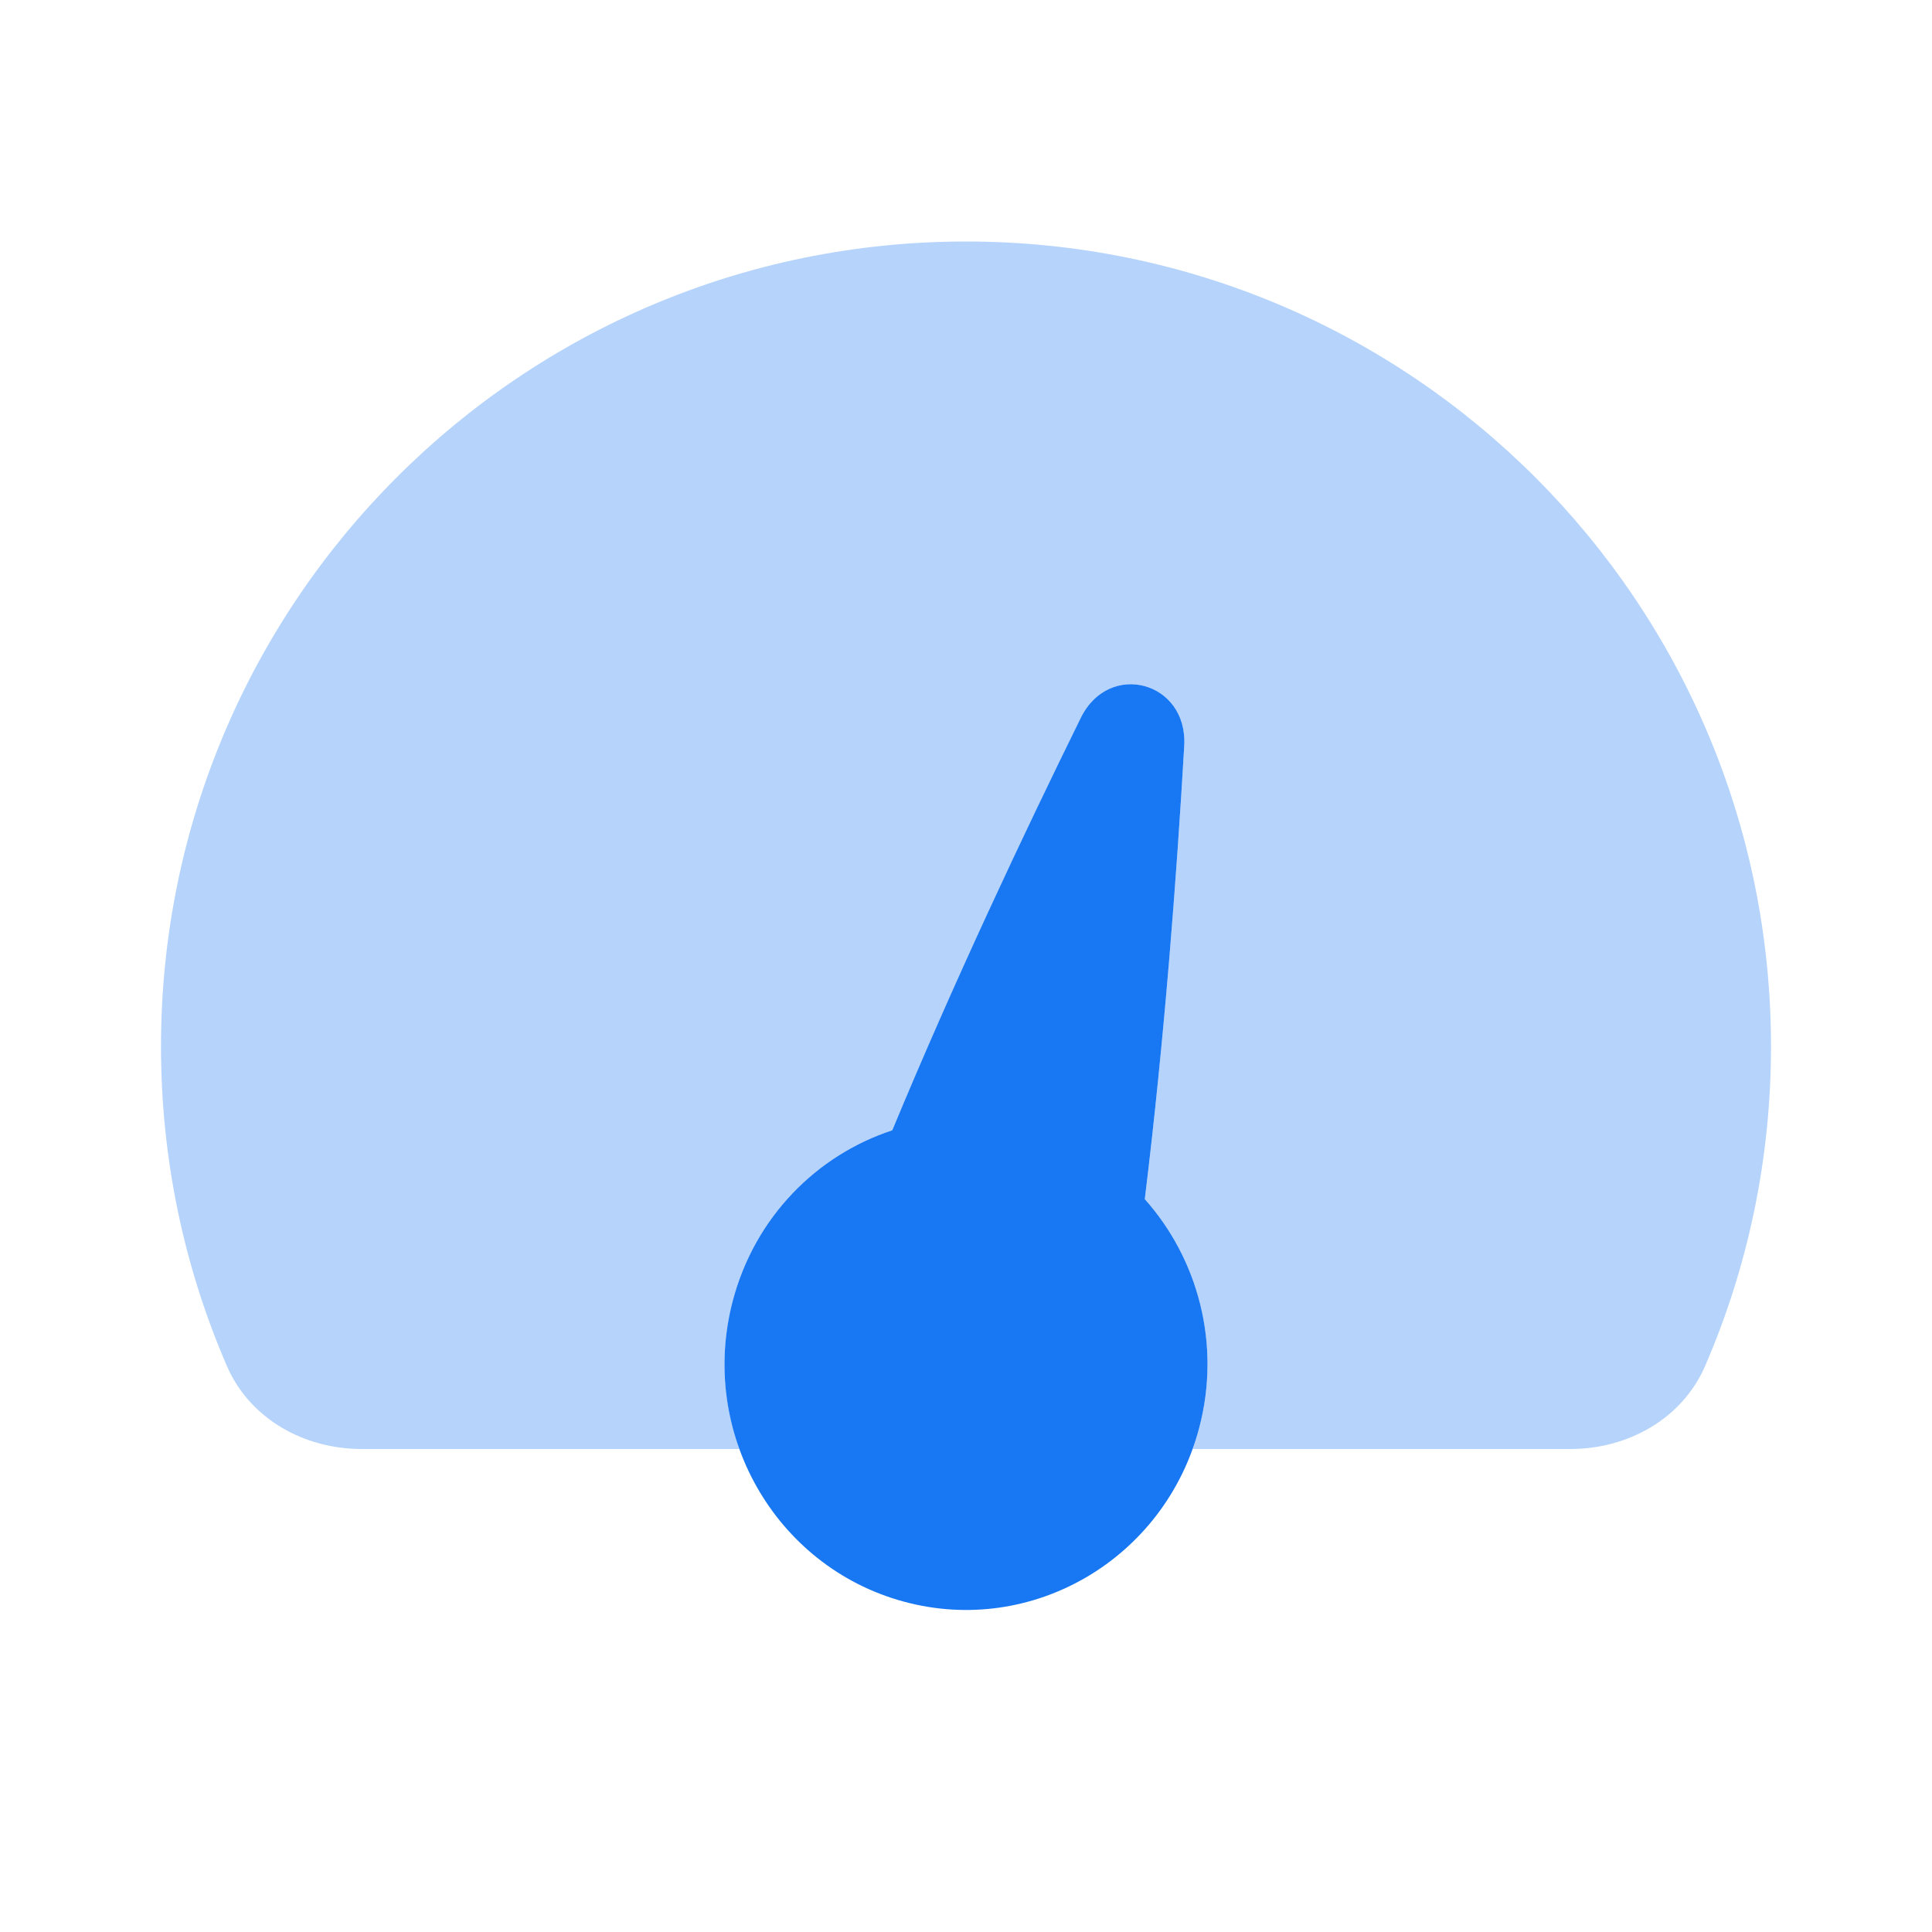
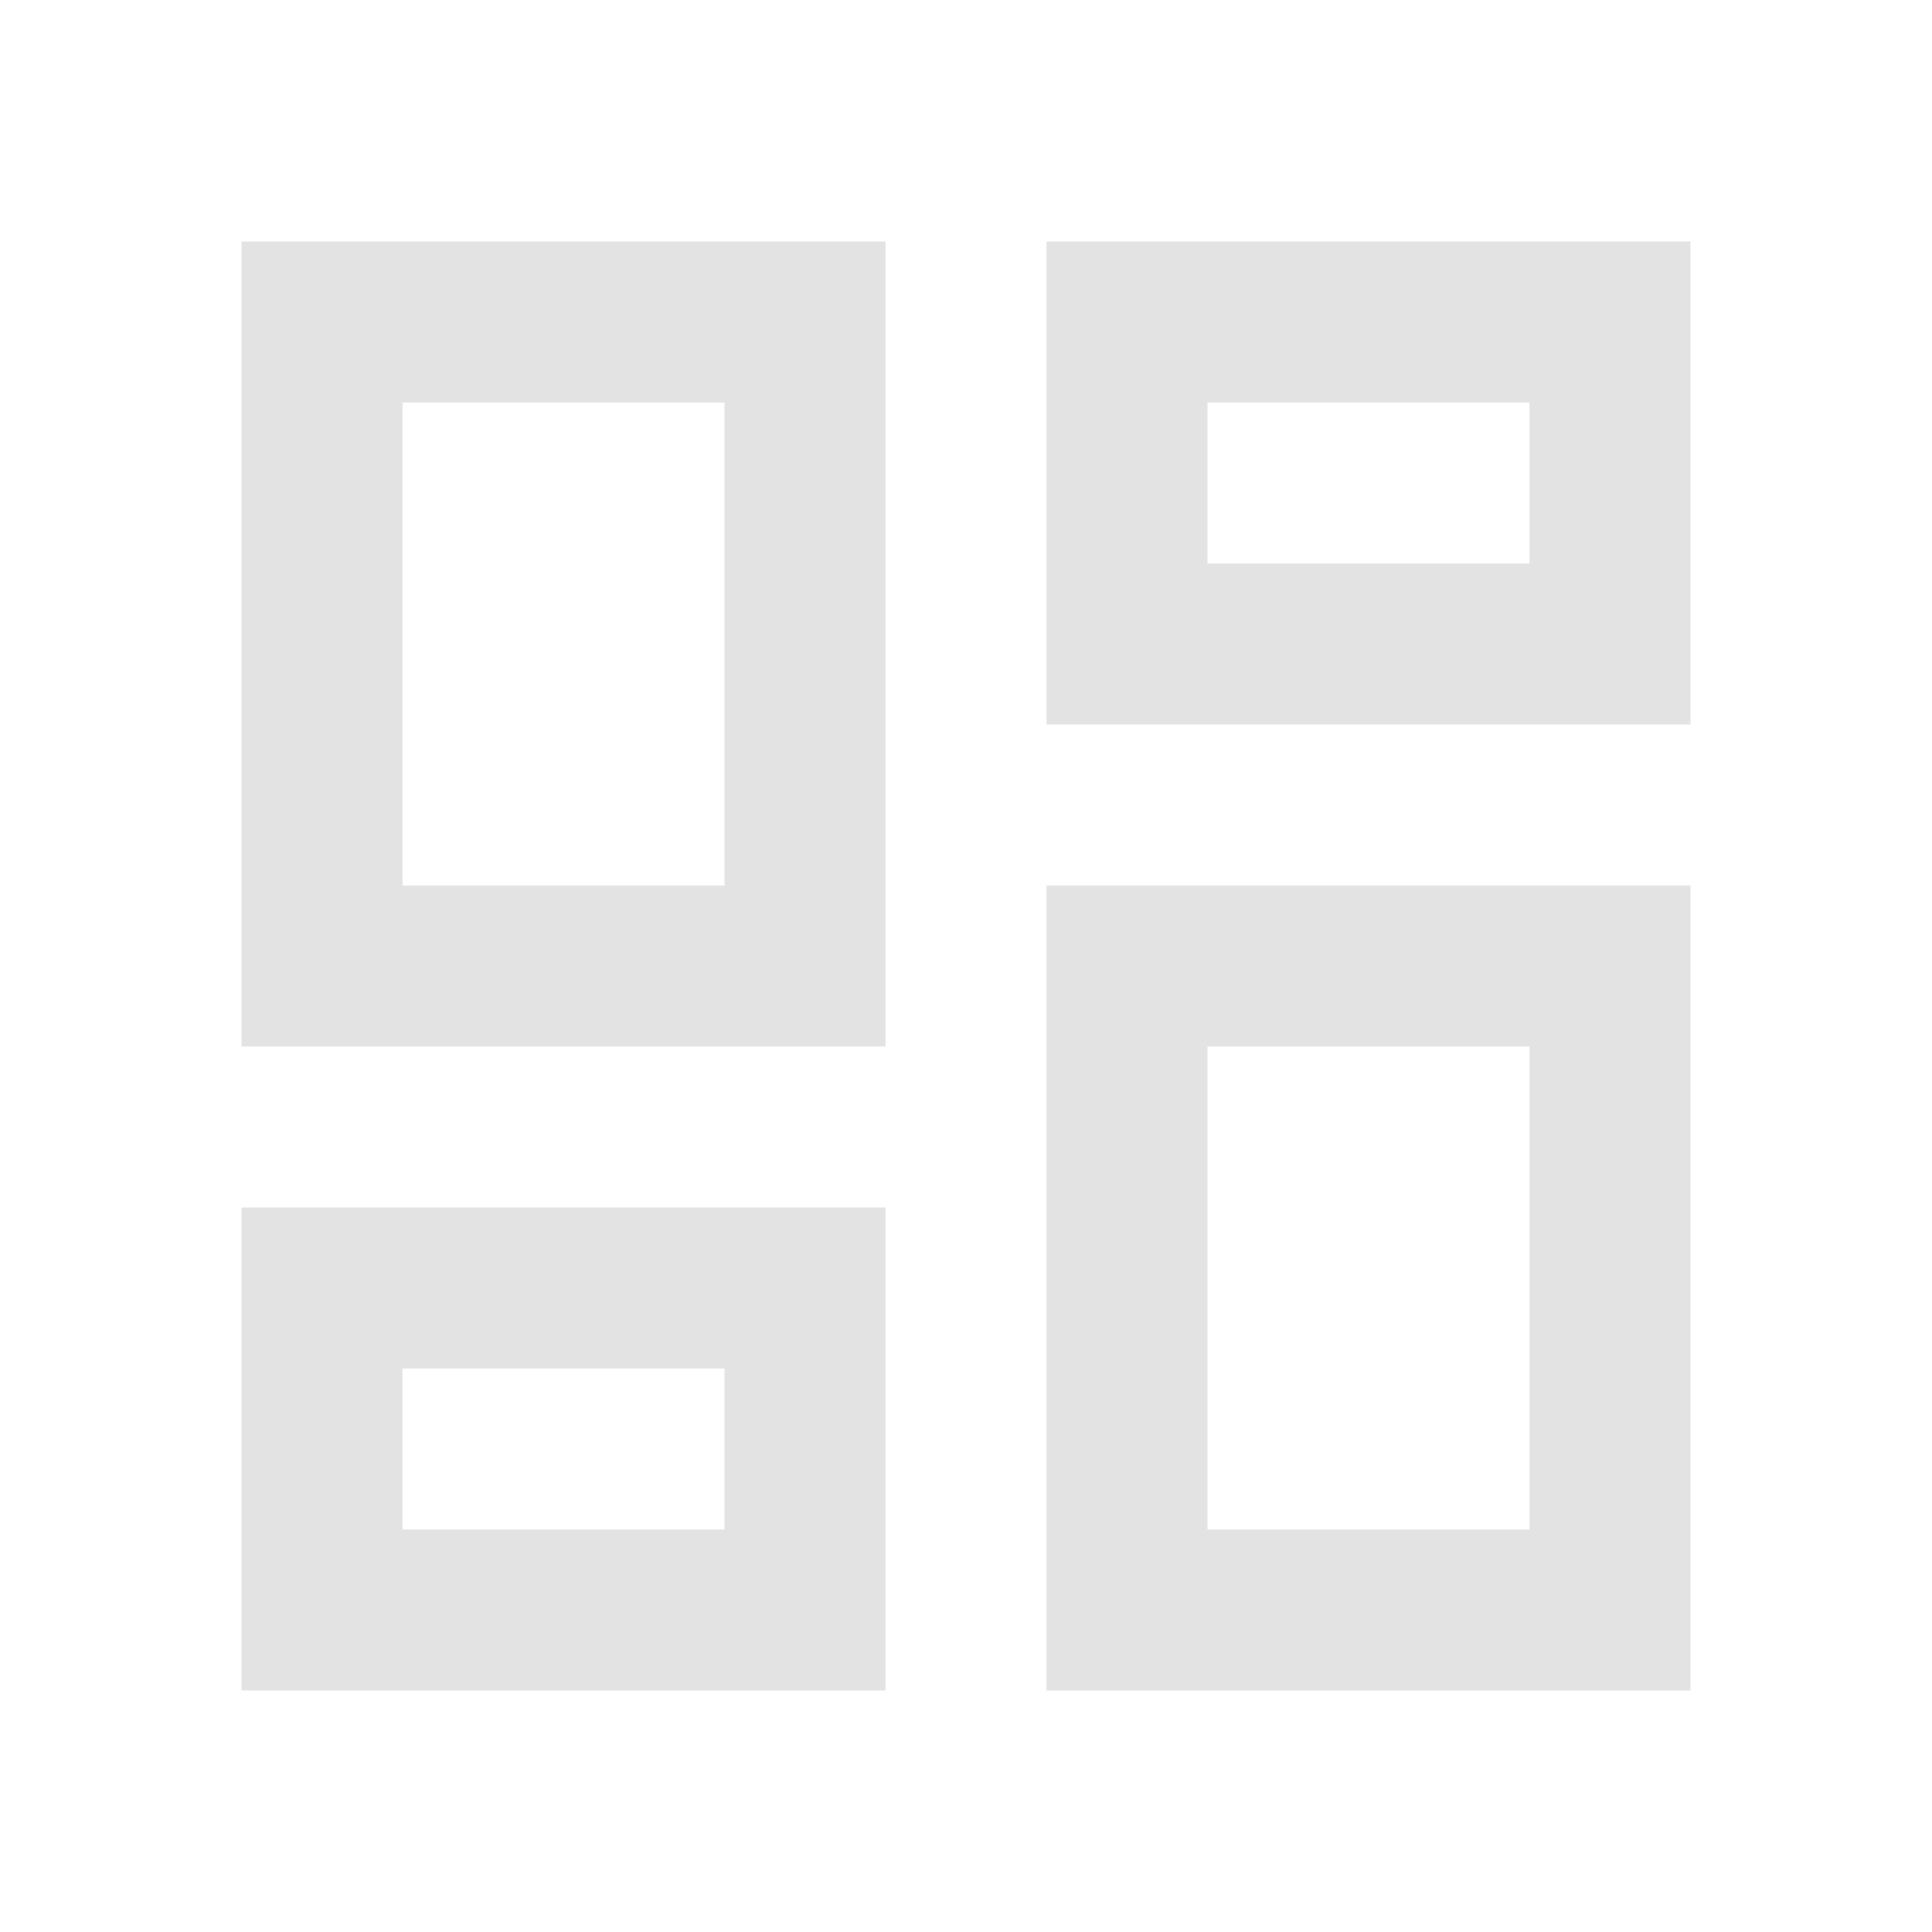
- <svg xmlns="http://www.w3.org/2000/svg" width="24" height="24" viewBox="0 0 24 24" fill="none">
-   <path opacity="0.32" d="M21.181 16.97C20.897 17.625 20.223 18 19.509 18H14.815C14.846 17.915 14.873 17.827 14.897 17.737C15.171 16.697 14.883 15.639 14.221 14.896C14.465 12.909 14.618 10.873 14.711 9.265C14.757 8.467 13.78 8.201 13.427 8.915C12.718 10.355 11.849 12.196 11.084 14.041C10.147 14.348 9.377 15.118 9.103 16.158C8.936 16.79 8.978 17.429 9.185 18H4.491C3.777 18 3.103 17.625 2.819 16.97C2.292 15.753 2 14.411 2 13C2 7.477 6.477 3 12 3C17.523 3 22 7.477 22 13C22 14.411 21.708 15.753 21.181 16.97Z" fill="#1877F2" />
-   <path d="M14.711 9.265C14.757 8.467 13.78 8.201 13.427 8.915C12.718 10.355 11.849 12.196 11.084 14.041C10.147 14.348 9.377 15.118 9.103 16.158C8.674 17.786 9.624 19.459 11.224 19.895C12.824 20.331 14.468 19.365 14.897 17.737C15.171 16.697 14.883 15.639 14.221 14.896C14.465 12.909 14.618 10.873 14.711 9.265Z" fill="#1877F2" />
+ <svg xmlns="http://www.w3.org/2000/svg" height="24px" viewBox="0 -960 960 960" width="24px" fill="#e3e3e3">
+   <path d="M520-600v-240h320v240H520ZM120-440v-400h320v400H120Zm400 320v-400h320v400H520Zm-400 0v-240h320v240H120Zm80-400h160v-240H200v240Zm400 320h160v-240H600v240Zm0-480h160v-80H600v80ZM200-200h160v-80H200v80Zm160-320Zm240-160Zm0 240ZM360-280Z" />
</svg>
